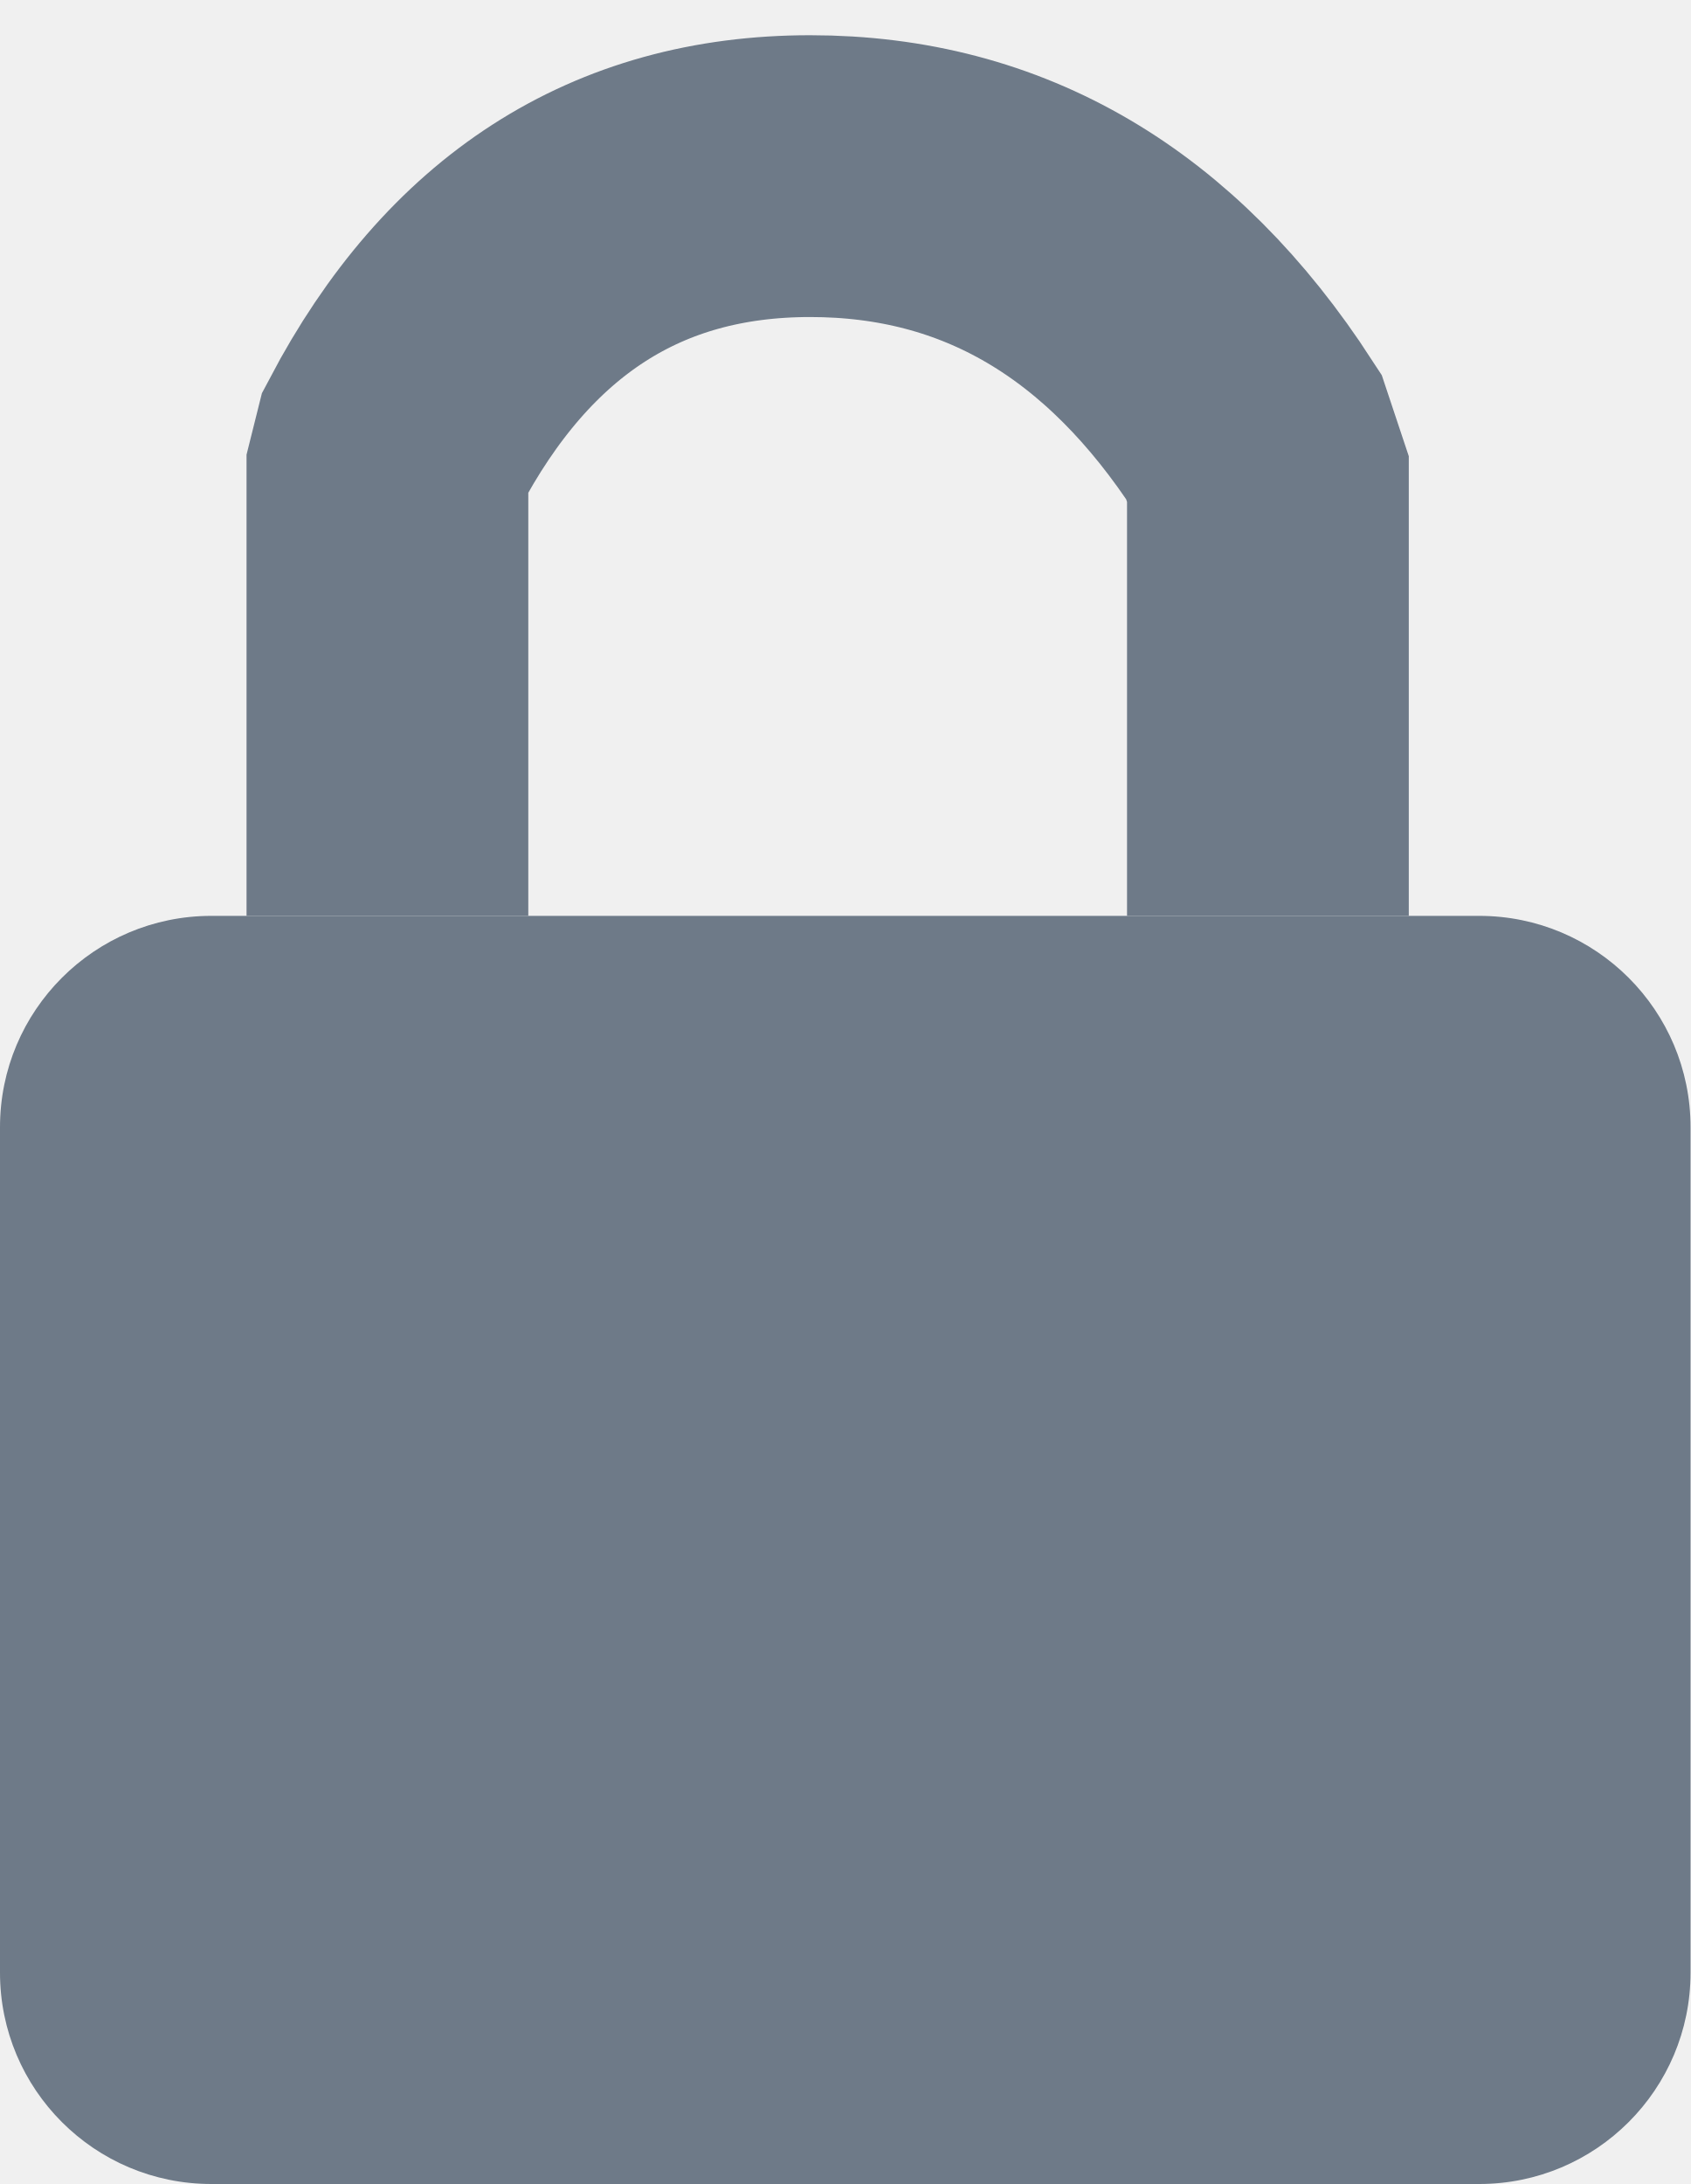
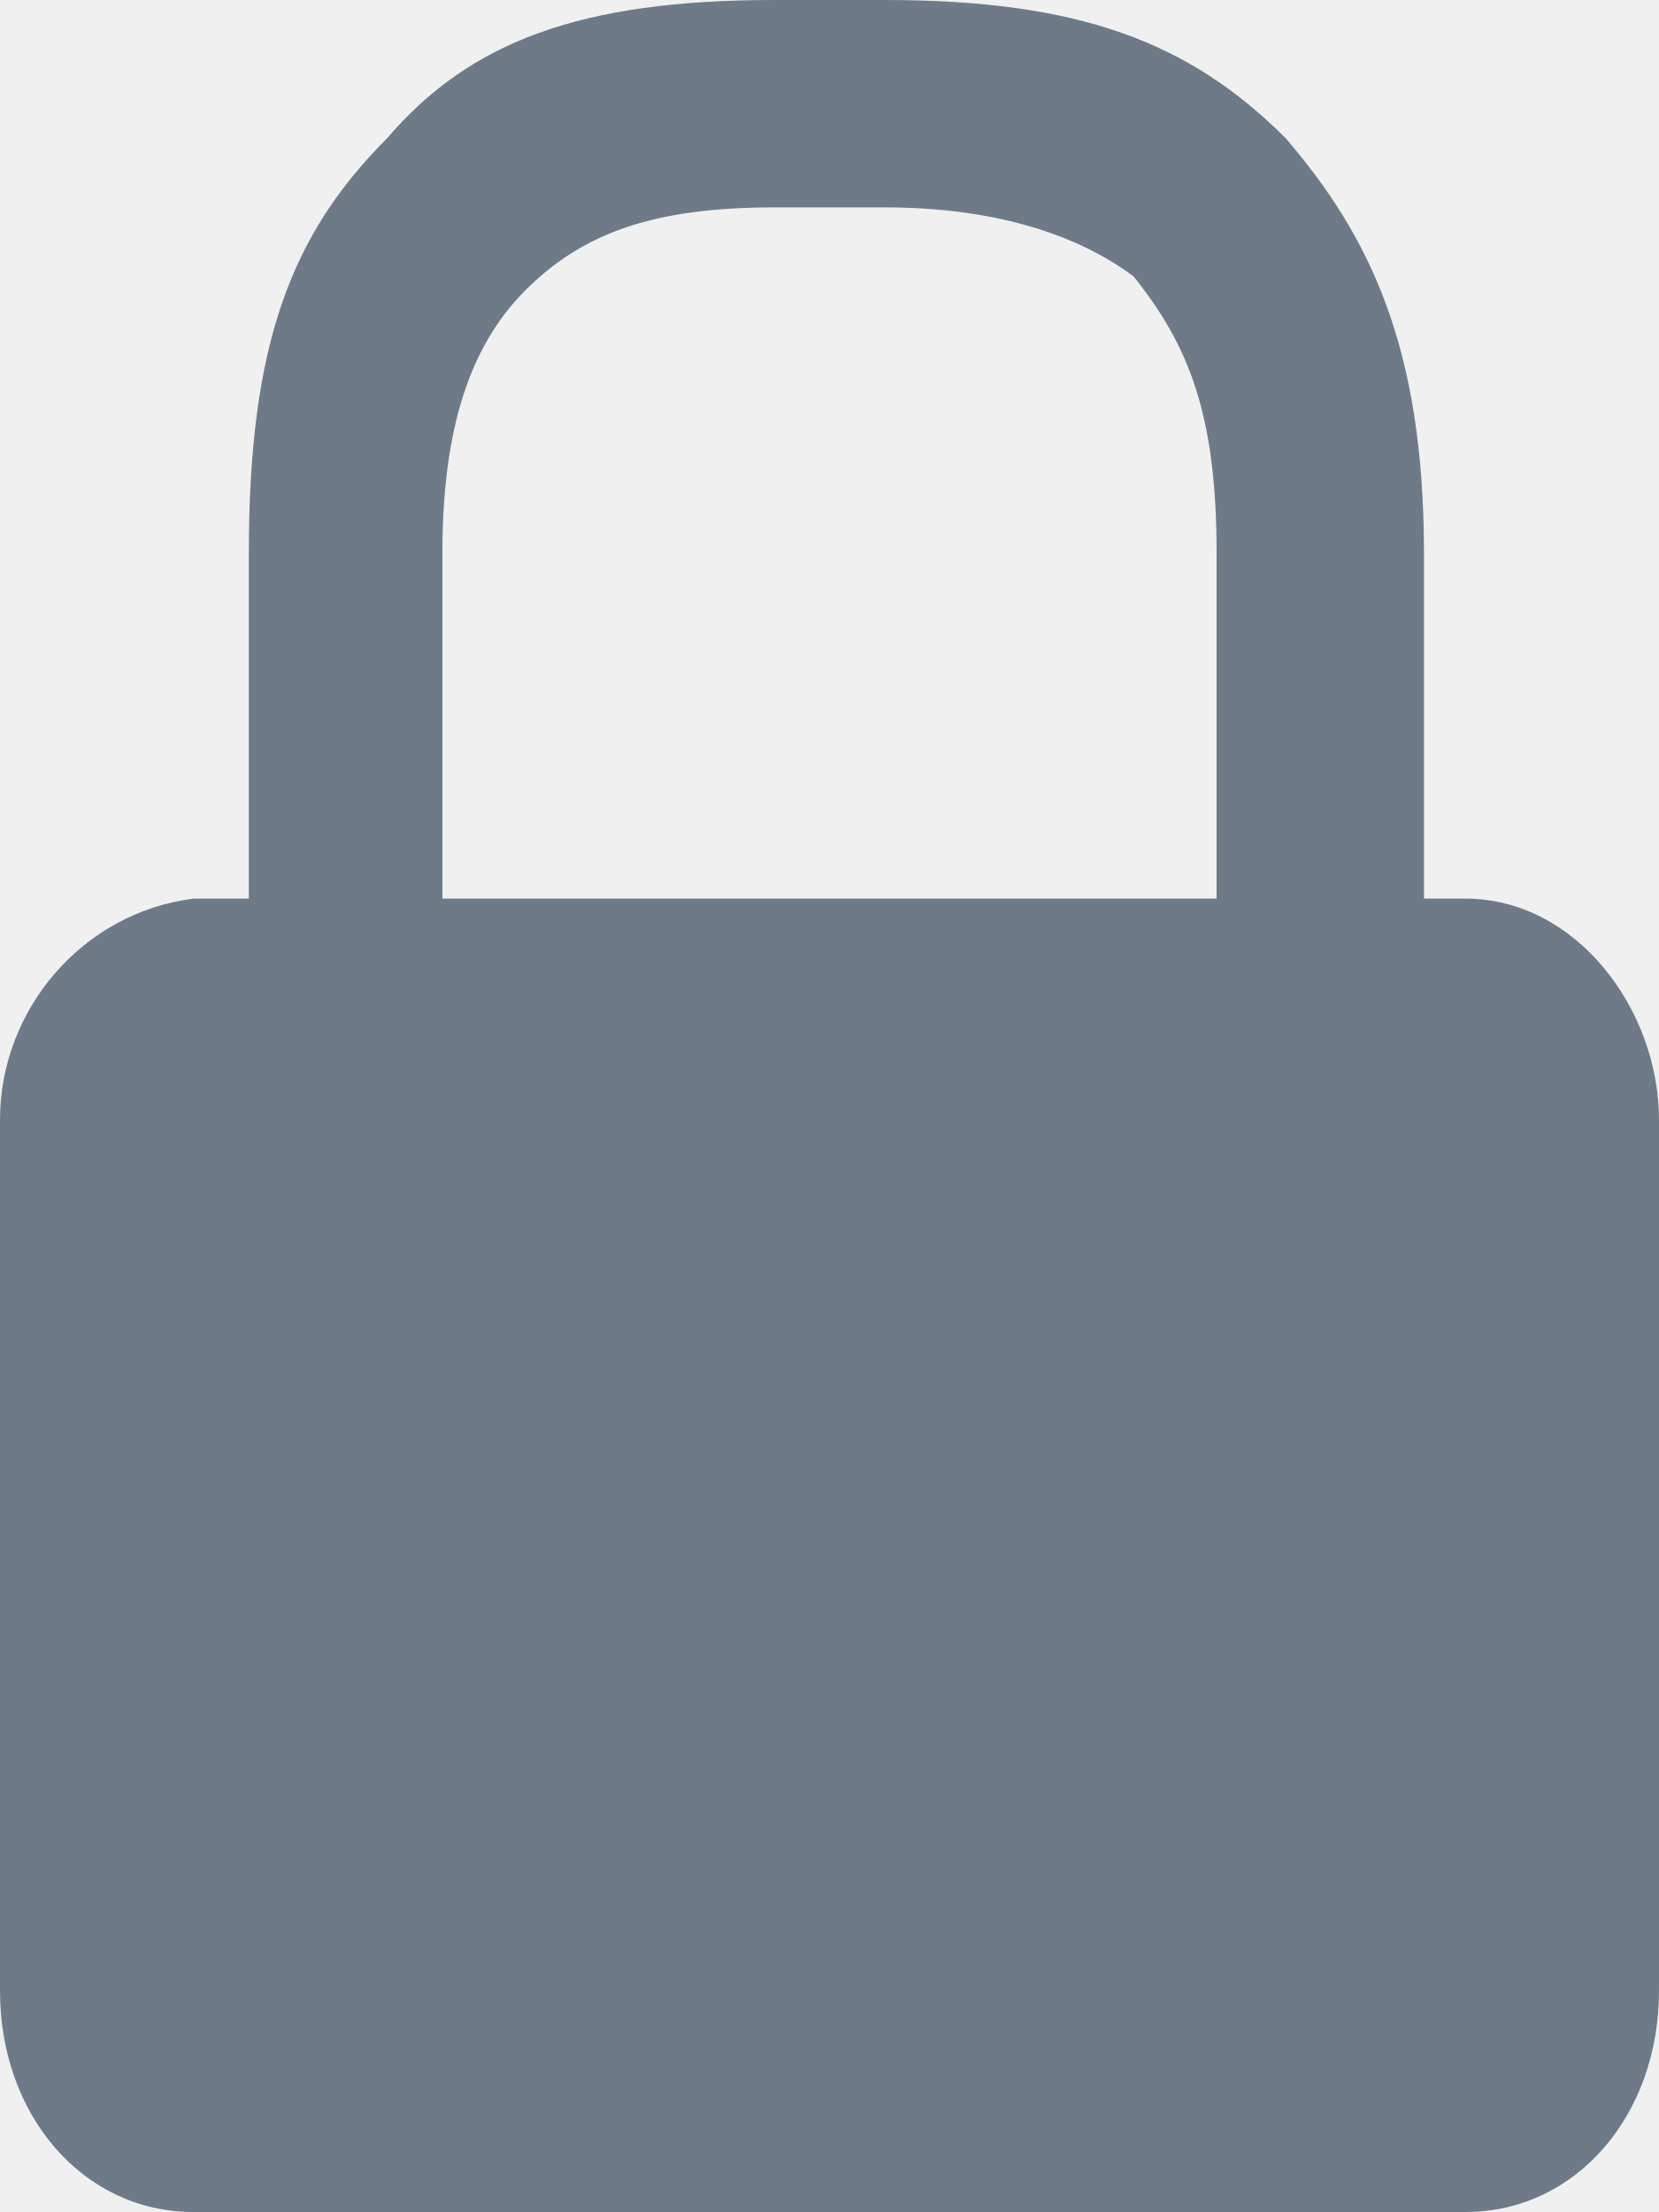
- <svg xmlns="http://www.w3.org/2000/svg" width="24" height="31" fill="none" viewBox="0 0 24 31">
-   <g clip-path="url(#clip0_62_2423)">
-     <path fill="#6E7A88" d="M21 13H3a3 3 0 0 0-3 3v12a3 3 0 0 0 3 3h18a3 3 0 0 0 3-3V16a3 3 0 0 0-3-3" />
-     <path stroke="#6E7A88" stroke-width="4" d="M5.5 13V6.7l.1-.4q2-3.8 5.9-3.8t6.3 3.7l.2.6V13" />
-   </g>
-   <defs>
-     <clipPath id="clip0_62_2423">
-       <path fill="#fff" d="M0 0h24v31H0z" />
-     </clipPath>
-   </defs>
+ <svg xmlns="http://www.w3.org/2000/svg" fill="#6E7A88" viewBox="0 0 12 16">
+   <path fill="inherit" fill-rule="evenodd" d="M10.2 6.5h.4c.8 0 1.4.8 1.4 1.6v6.3c0 .9-.6 1.6-1.4 1.6H1.4C.6 16 0 15.3 0 14.4V8.1c0-.8.6-1.5 1.4-1.6h.4V4c0-1.5.3-2.3 1-3 .6-.7 1.4-1 2.8-1h.8c1.4 0 2.2.3 2.9 1 .6.7 1 1.5 1 3v2.5ZM8.8 4c0-1-.2-1.5-.6-2-.4-.3-1-.5-1.8-.5h-.8c-.9 0-1.4.2-1.8.6-.4.4-.6 1-.6 1.9v2.5h5.6V4Z" clip-rule="evenodd" />
</svg>
